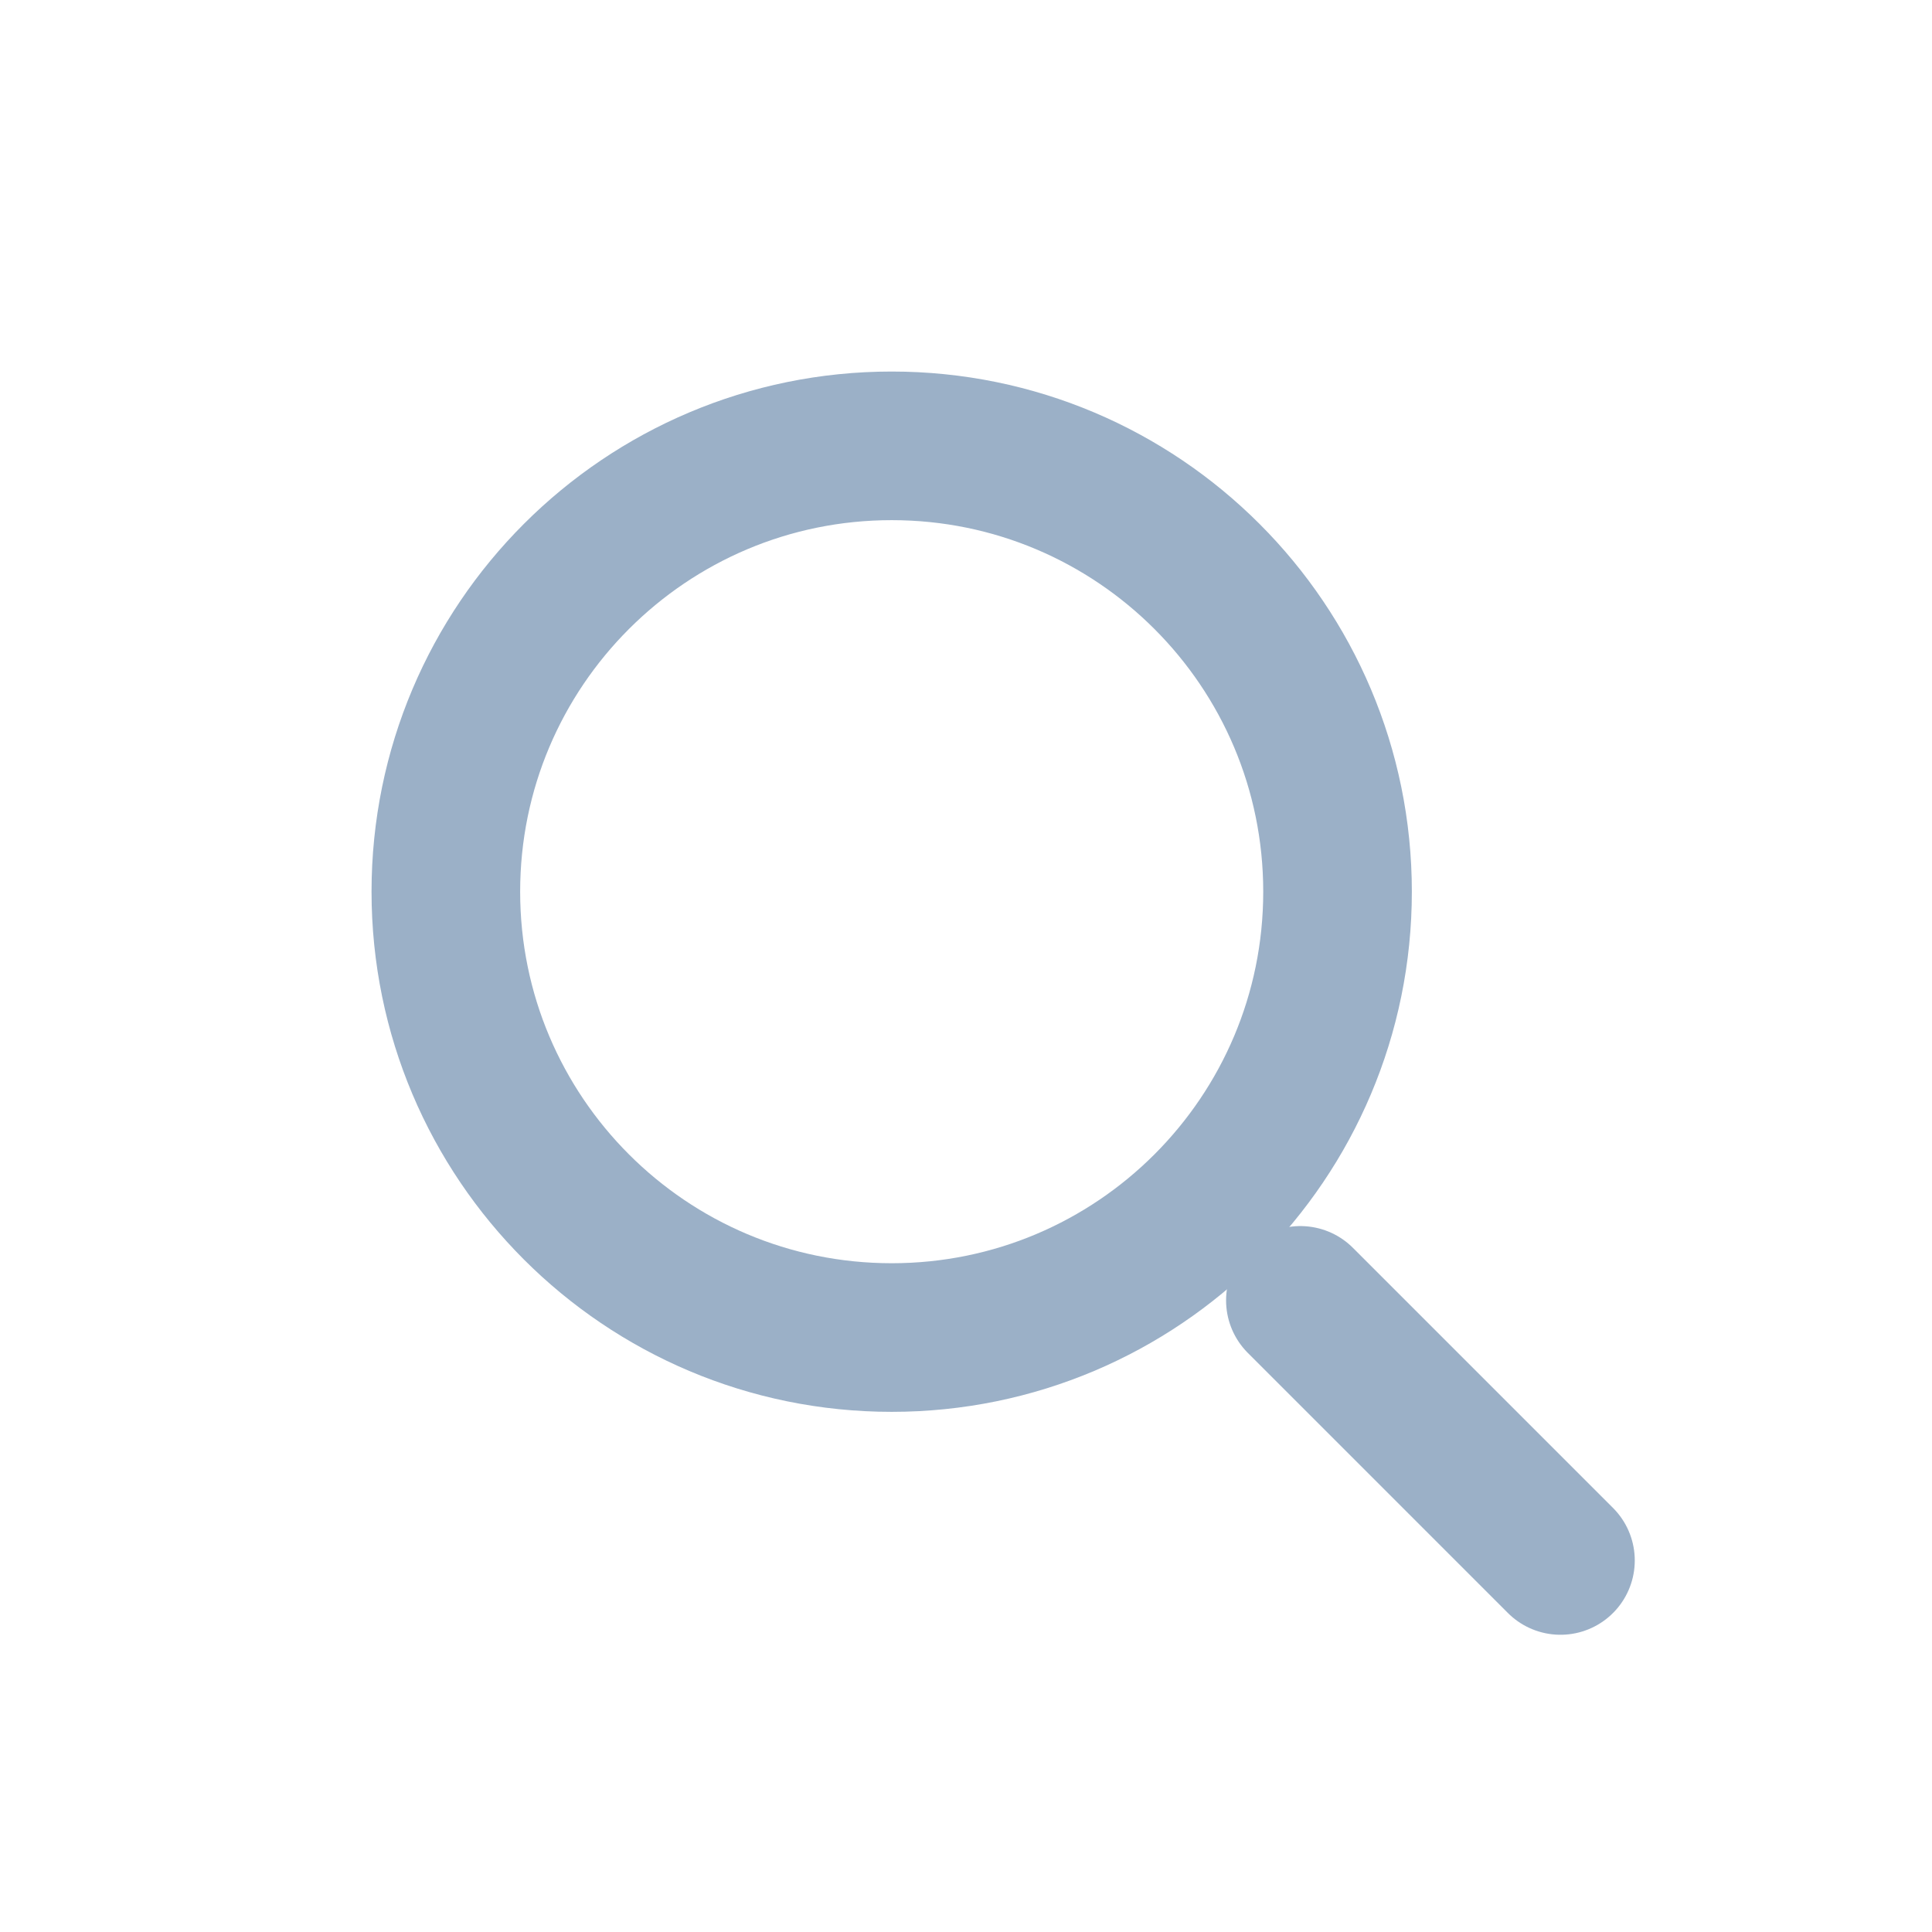
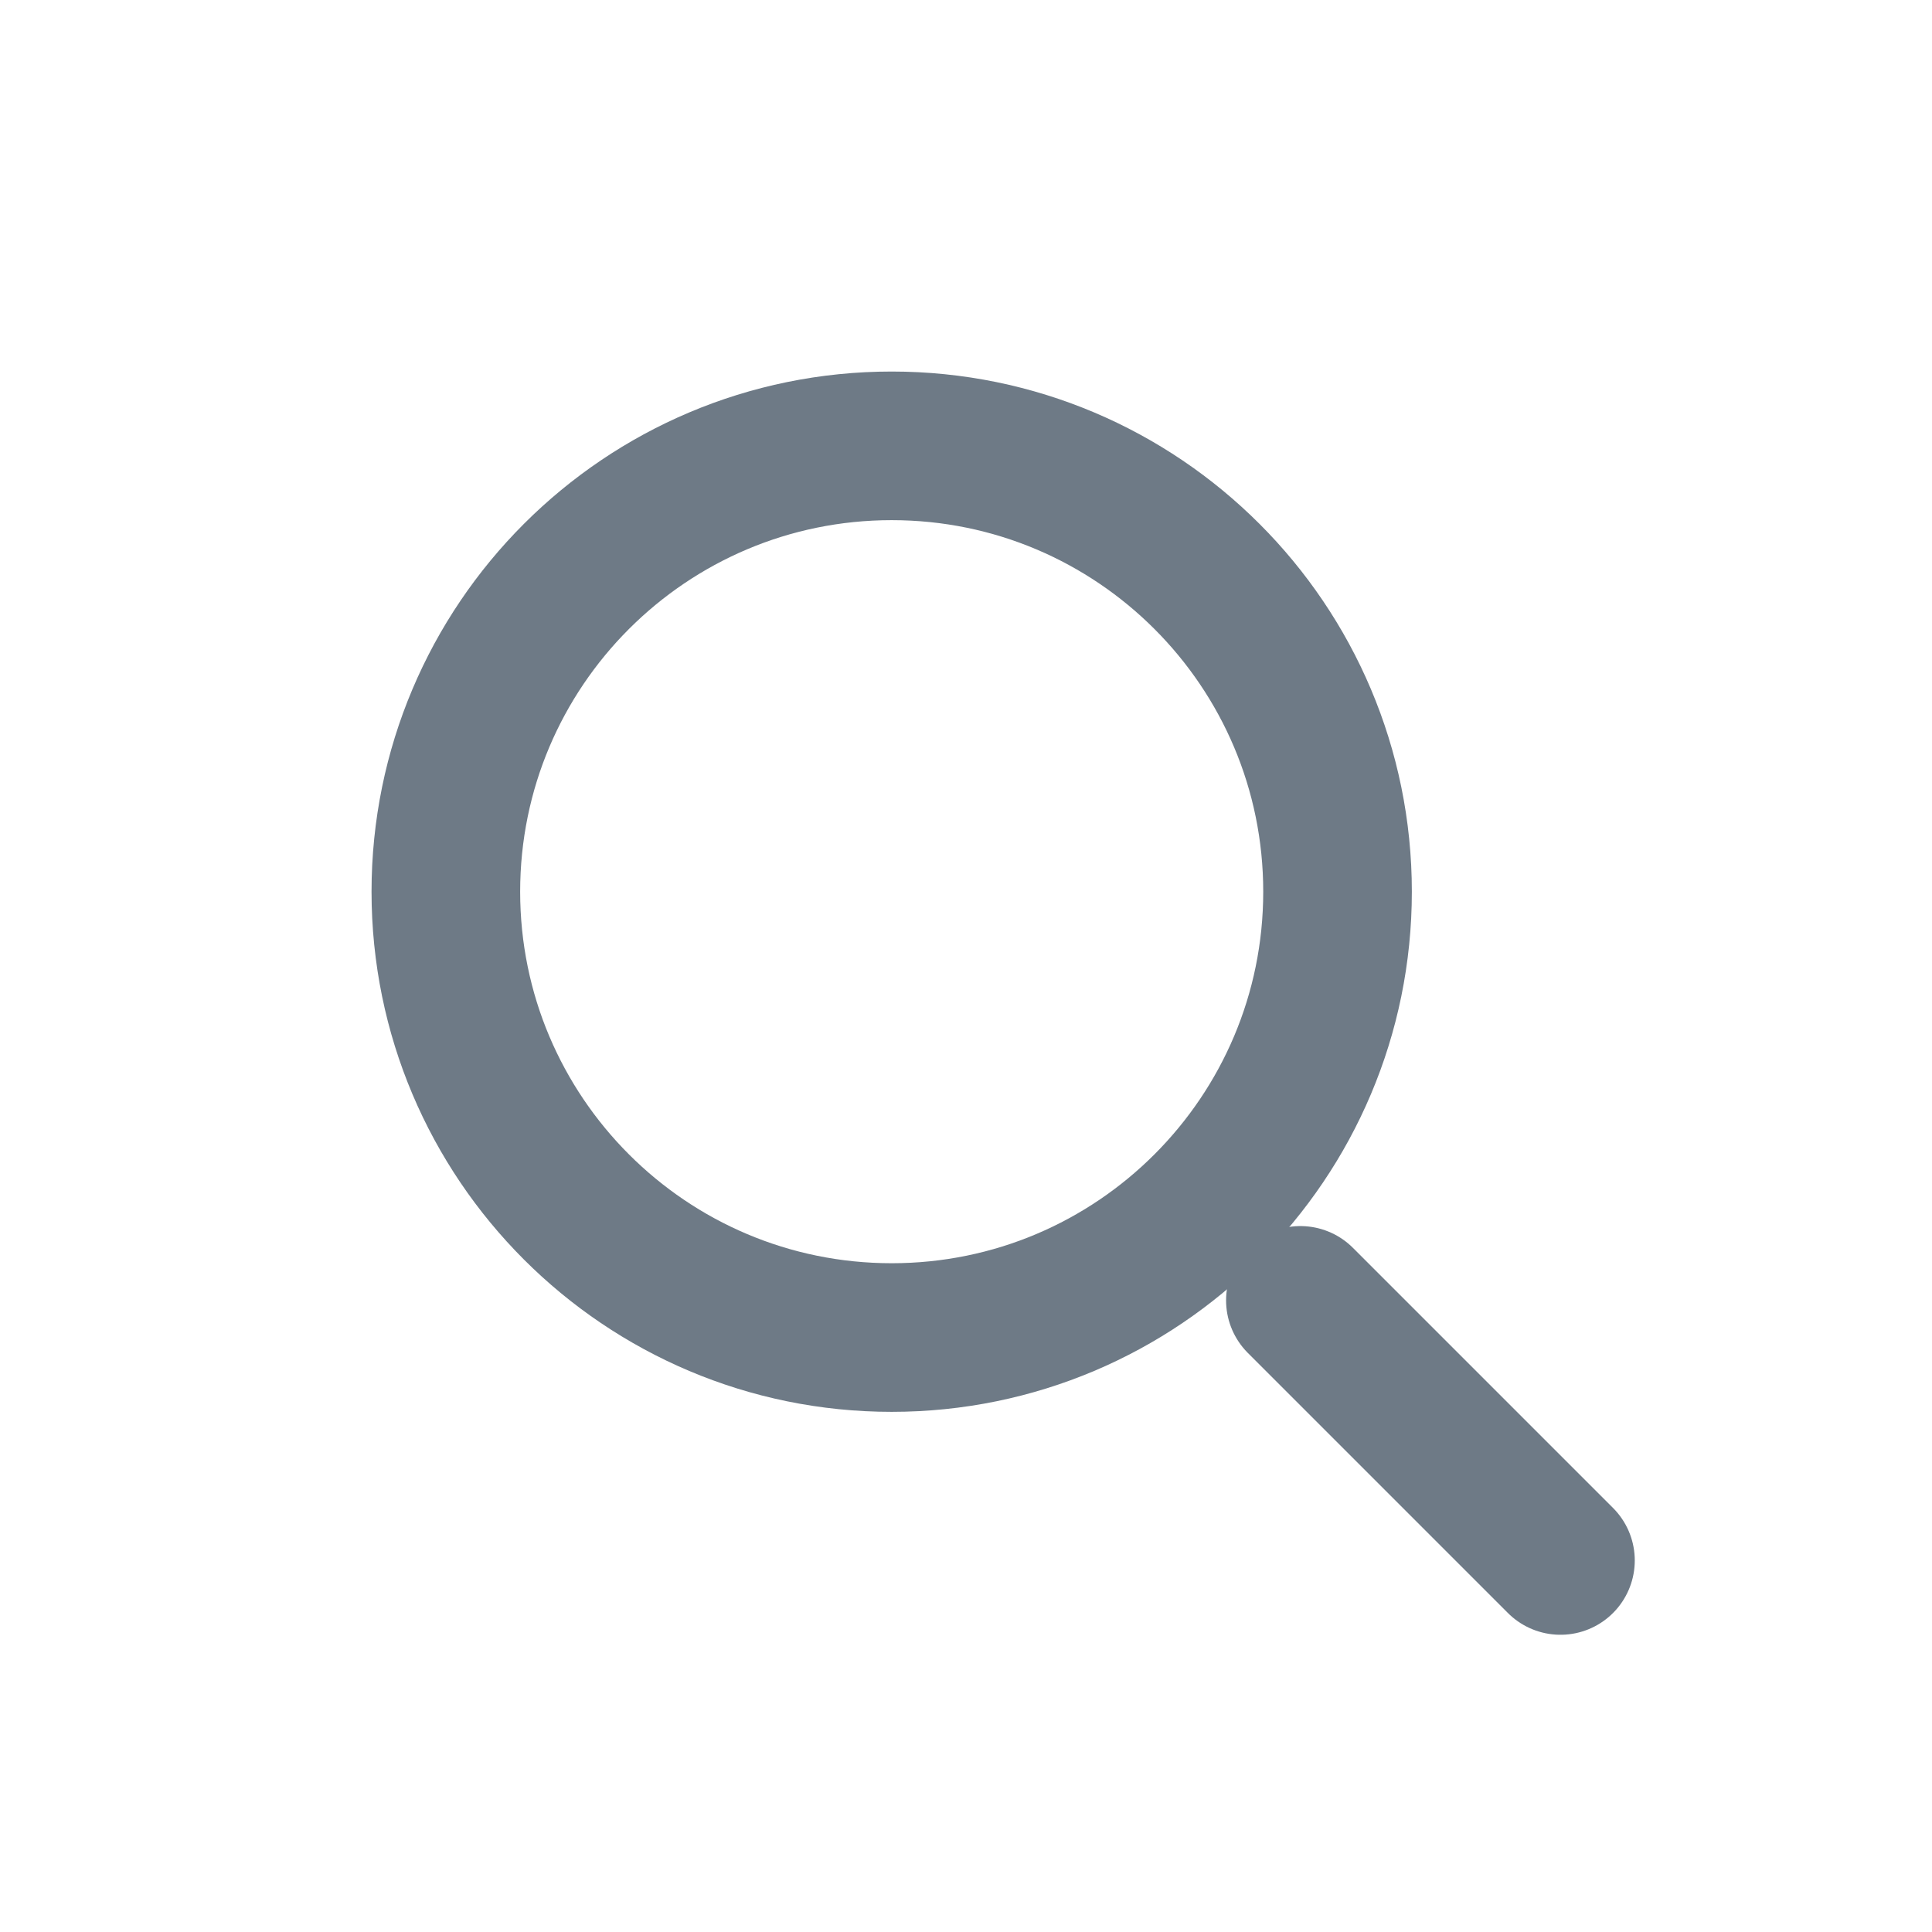
<svg xmlns="http://www.w3.org/2000/svg" width="24" height="24" viewBox="-1 -1 26 26" fill="none">
-   <circle cx="11" cy="11" r="6" stroke="#9bb0c7" stroke-width="2" />
-   <path d="M20 20l-3.5-3.5" stroke="#9bb0c7" stroke-width="2" stroke-linecap="round" />
+   <circle cx="11" cy="11" r="6" stroke="#6e7a86" stroke-width="2" />
+   <path d="M20 20l-3.5-3.5" stroke="#6e7a86" stroke-width="2" stroke-linecap="round" />
</svg>
